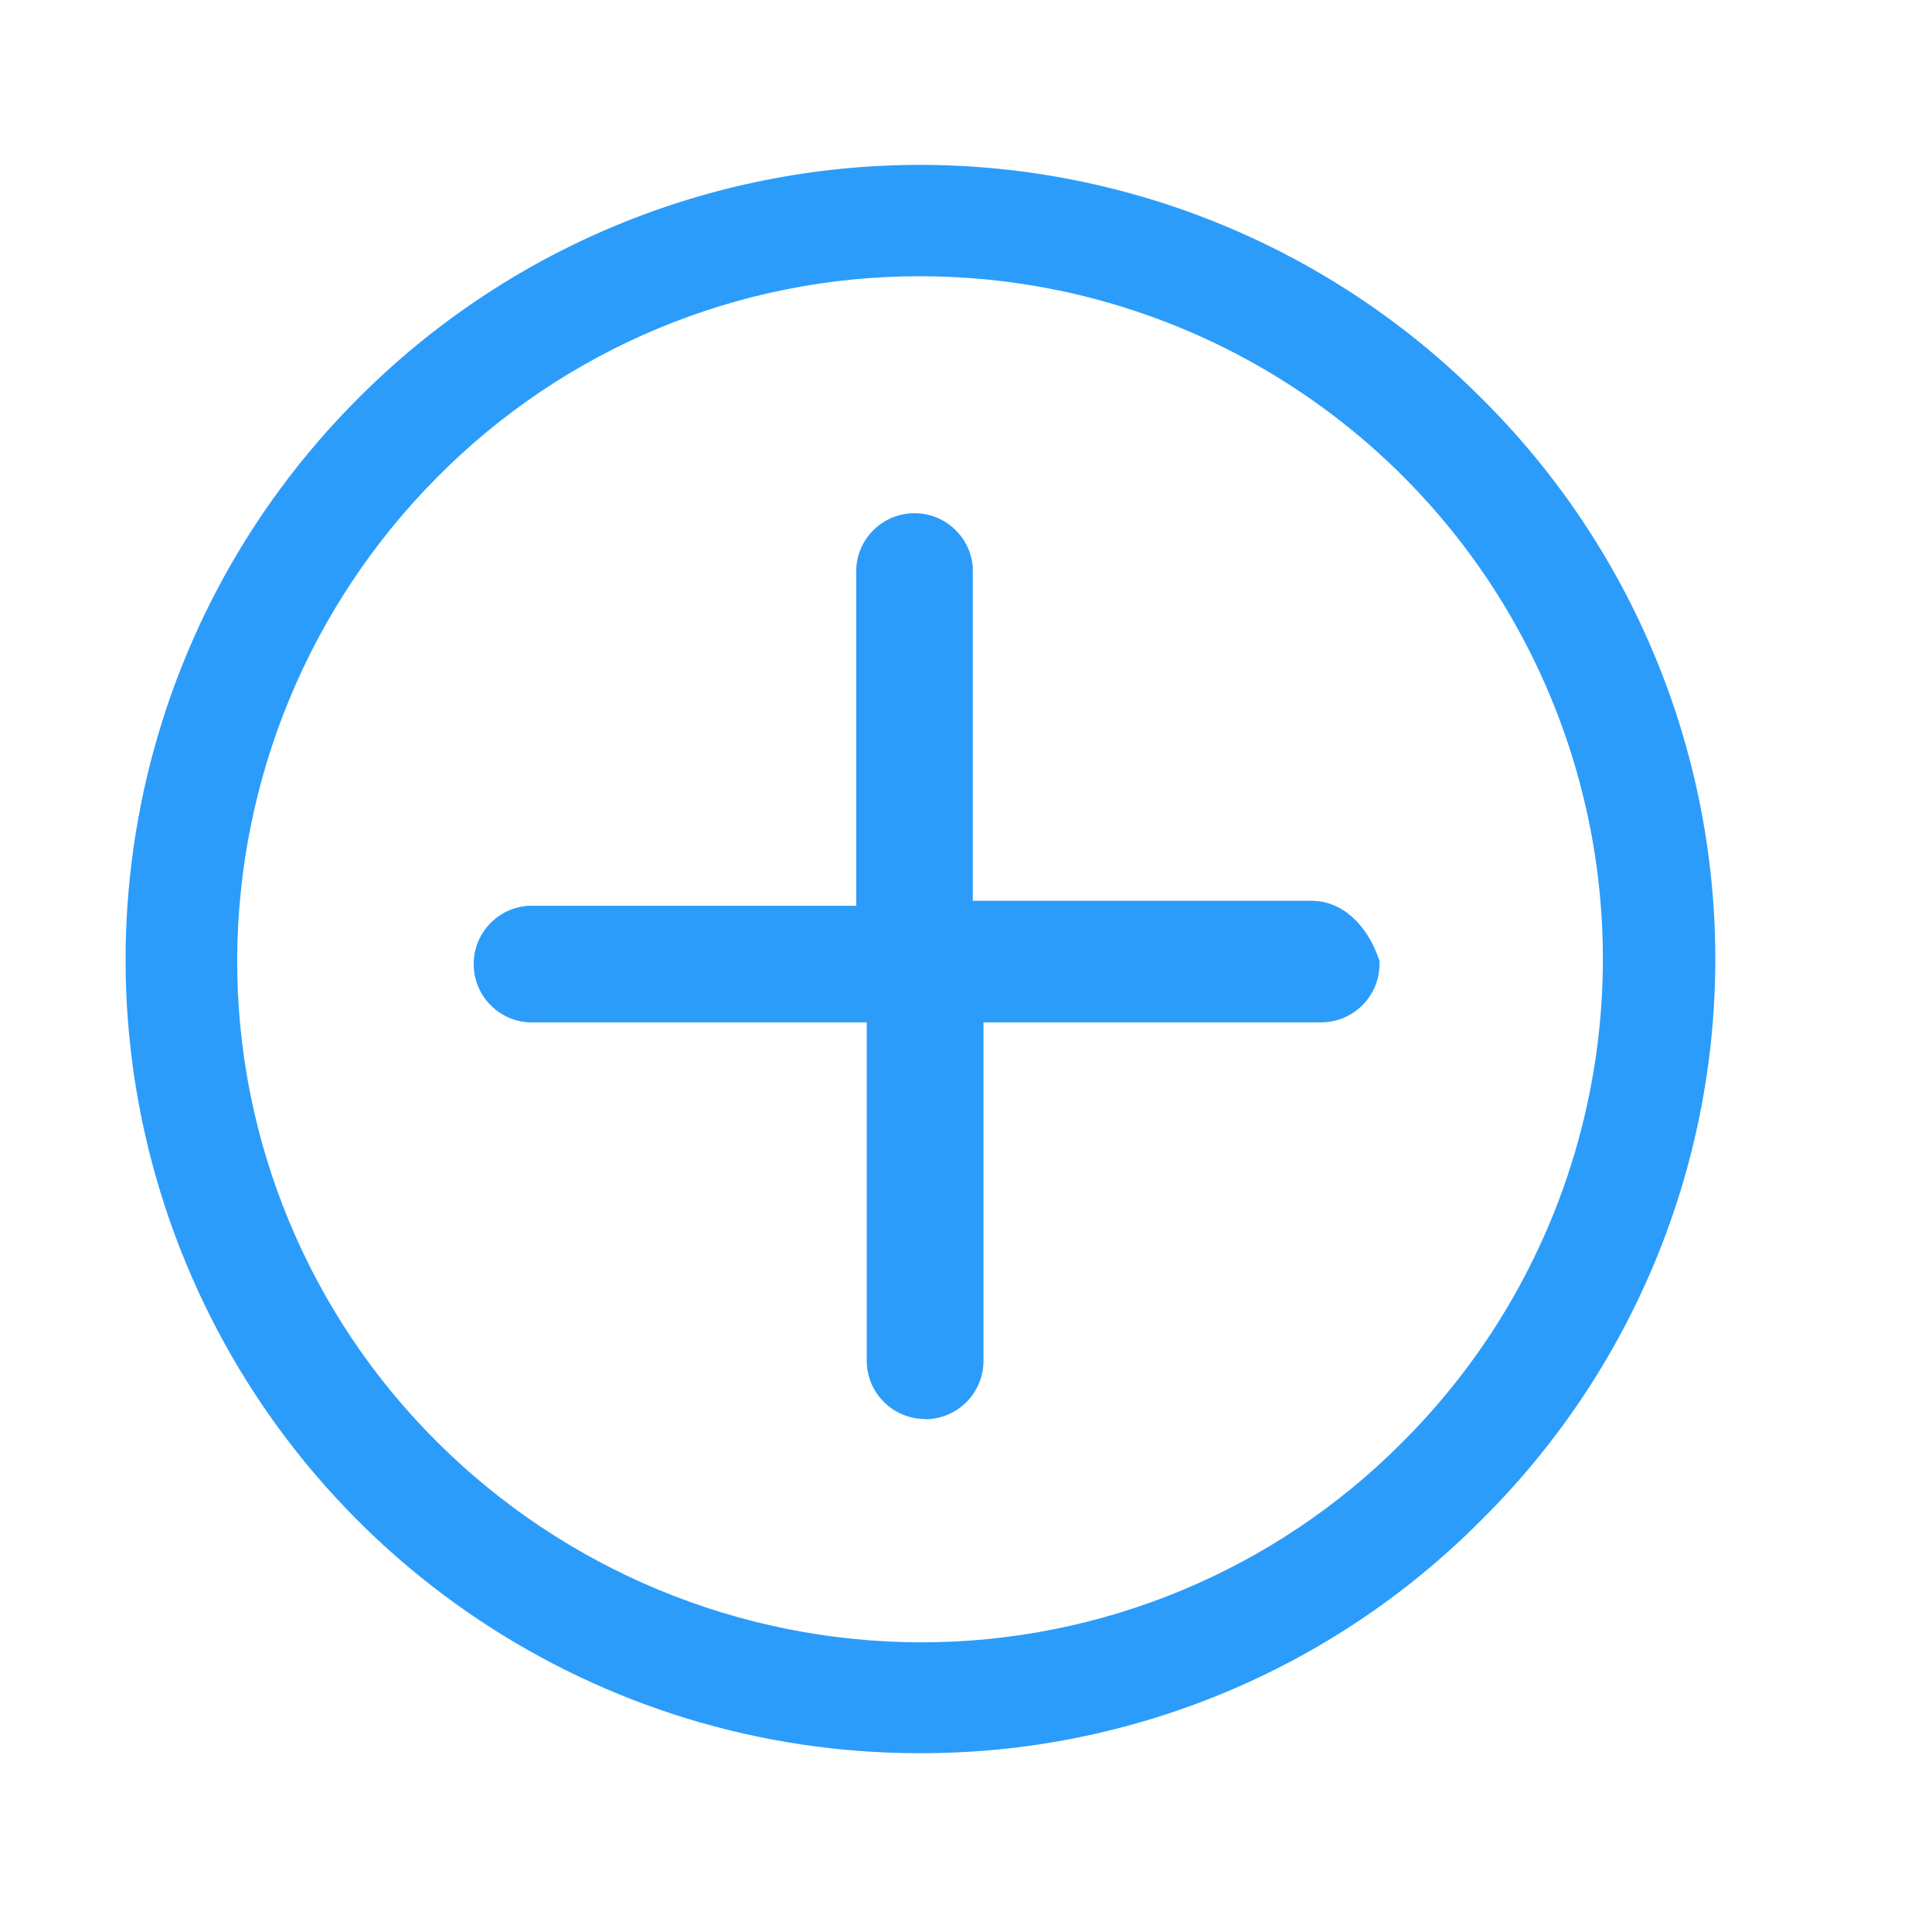
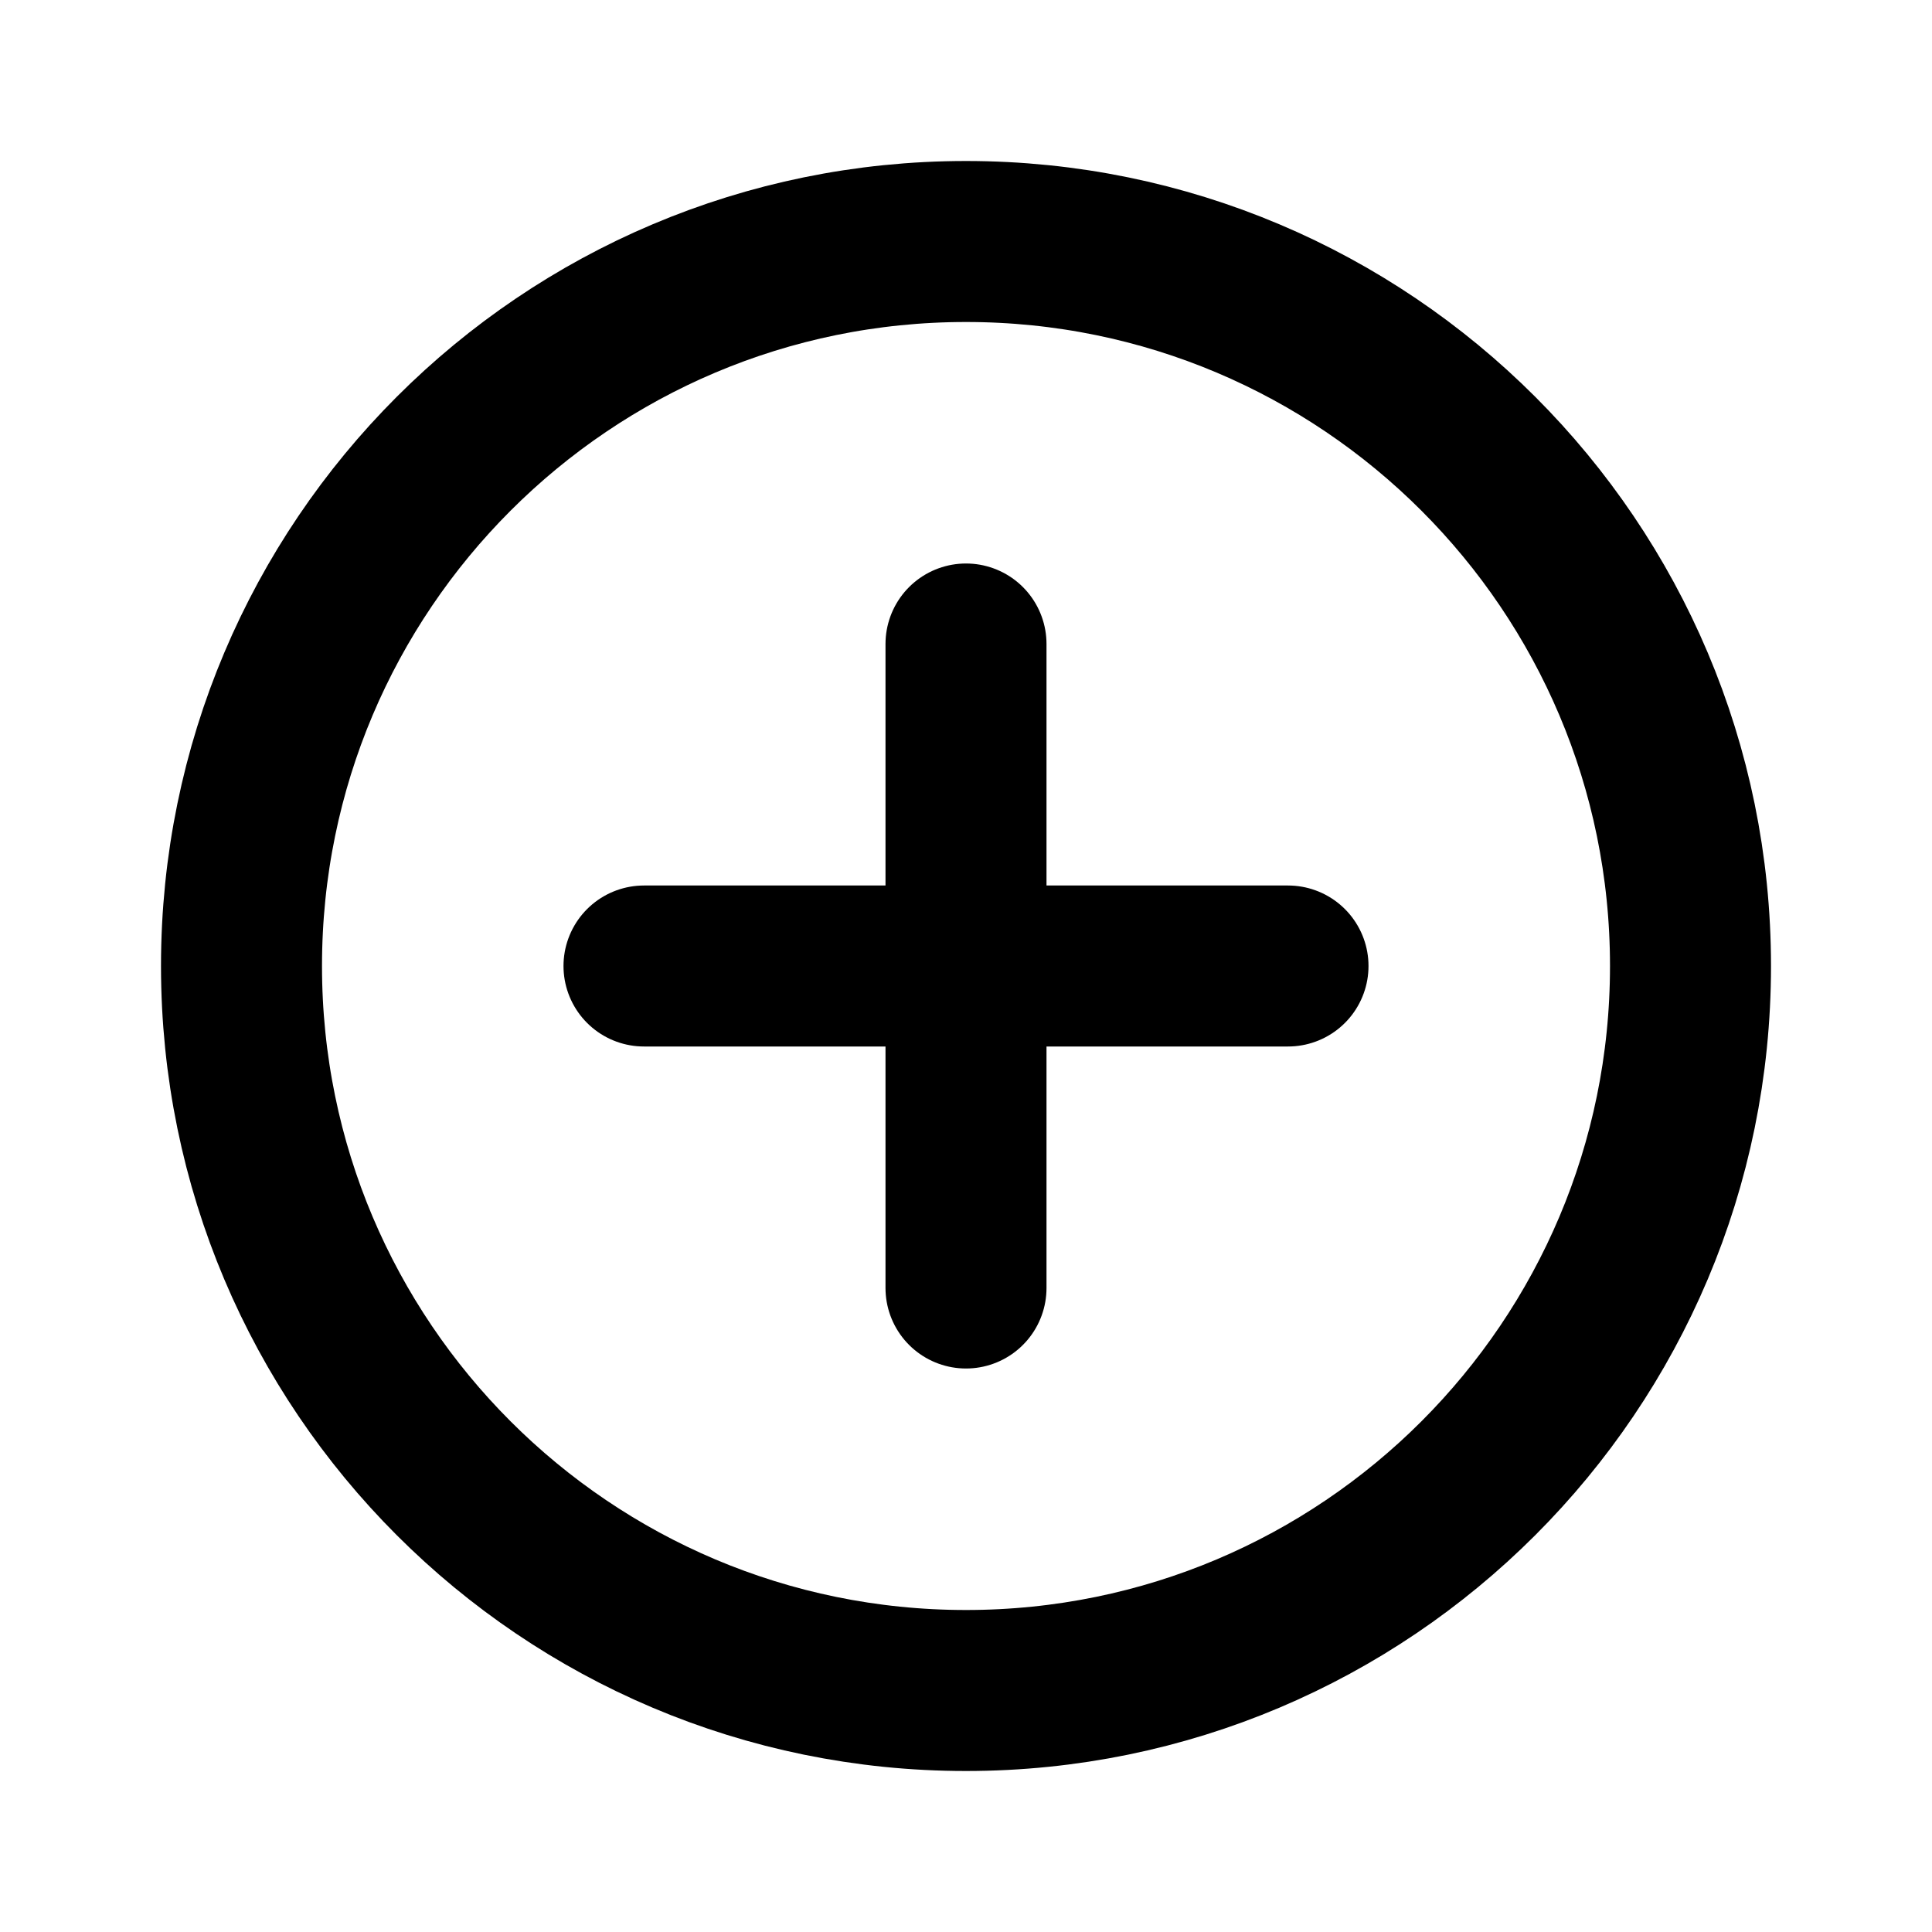
- <svg xmlns="http://www.w3.org/2000/svg" class="icon" width="256px" height="256.00px" viewBox="0 0 1024 1024" version="1.1">
-   <path d="M780.764 215.059a414.946 414.946 0 1 0 0 586.416 414.465 414.465 0 0 0 0-586.416z m-33.234 553.302a363.891 363.891 0 0 1-259.974 108.373 368.587 368.587 0 0 1-259.974-108.373 363.891 363.891 0 0 1-108.373-259.974 368.587 368.587 0 0 1 108.373-259.974 363.891 363.891 0 0 1 259.974-108.373 367.865 367.865 0 0 1 259.974 628.32z m-52.5-284.899H509.712V301.035a24.926 24.926 0 0 0-49.731 0v185.197H280.083a24.926 24.926 0 1 0 0 49.731h185.317V721.279a24.926 24.926 0 0 0 49.731 0V535.962h185.437a24.805 24.805 0 0 0 24.926-24.926c-5.539-16.617-16.617-27.695-30.465-27.695z" fill="#2C9CFA" />
-   <path d="M487.556 929.234a420.606 420.606 0 0 1-297.422-718.389 420.004 420.004 0 0 1 594.845 0 418.438 418.438 0 0 1 0 594.965 417.957 417.957 0 0 1-297.422 123.424z m0-829.772a408.564 408.564 0 0 0-288.993 698.401 407.962 407.962 0 0 0 577.987 0 406.397 406.397 0 0 0 0-577.987 406.036 406.036 0 0 0-288.993-120.414z m0 782.69a376.414 376.414 0 0 1-264.309-109.577 371.357 371.357 0 0 1-109.577-264.309 376.414 376.414 0 0 1 109.577-264.309 371.357 371.357 0 0 1 264.309-109.577 373.885 373.885 0 0 1 264.309 638.194 371.357 371.357 0 0 1-264.309 109.577z m0-735.729A359.315 359.315 0 0 0 231.797 252.869a364.252 364.252 0 0 0-106.085 255.759 359.436 359.436 0 0 0 106.085 255.759 364.252 364.252 0 0 0 255.759 106.085 359.436 359.436 0 0 0 255.759-106.085 361.844 361.844 0 0 0-255.759-617.964z m2.77 605.682a30.946 30.946 0 0 1-30.946-30.946V541.863H280.083a30.946 30.946 0 0 1 0-61.772h173.757V301.035a30.946 30.946 0 0 1 61.772 0v176.406h179.417c16.015 0 29.501 12.041 36.124 31.789v1.927A30.946 30.946 0 0 1 700.568 541.863H521.272v179.417a30.946 30.946 0 0 1-30.946 30.946zM280.083 492.252a18.905 18.905 0 1 0 0 37.69h191.338V721.279a18.905 18.905 0 1 0 37.69 0V529.821h191.458a18.664 18.664 0 0 0 18.905-17.942c-4.937-14.209-14.088-22.638-24.083-22.638H503.691V301.035a18.905 18.905 0 0 0-37.69 0v191.217z" fill="#2C9CFA" />
+ <svg xmlns="http://www.w3.org/2000/svg" viewBox="0 0 24 24" fill="none" stroke="currentColor" stroke-width="2" stroke-linecap="round" stroke-linejoin="round">
+   <circle cx="12" cy="12" r="9" />
+   <path d="M12 8v8" />
+   <path d="M8 12h8" />
</svg>
